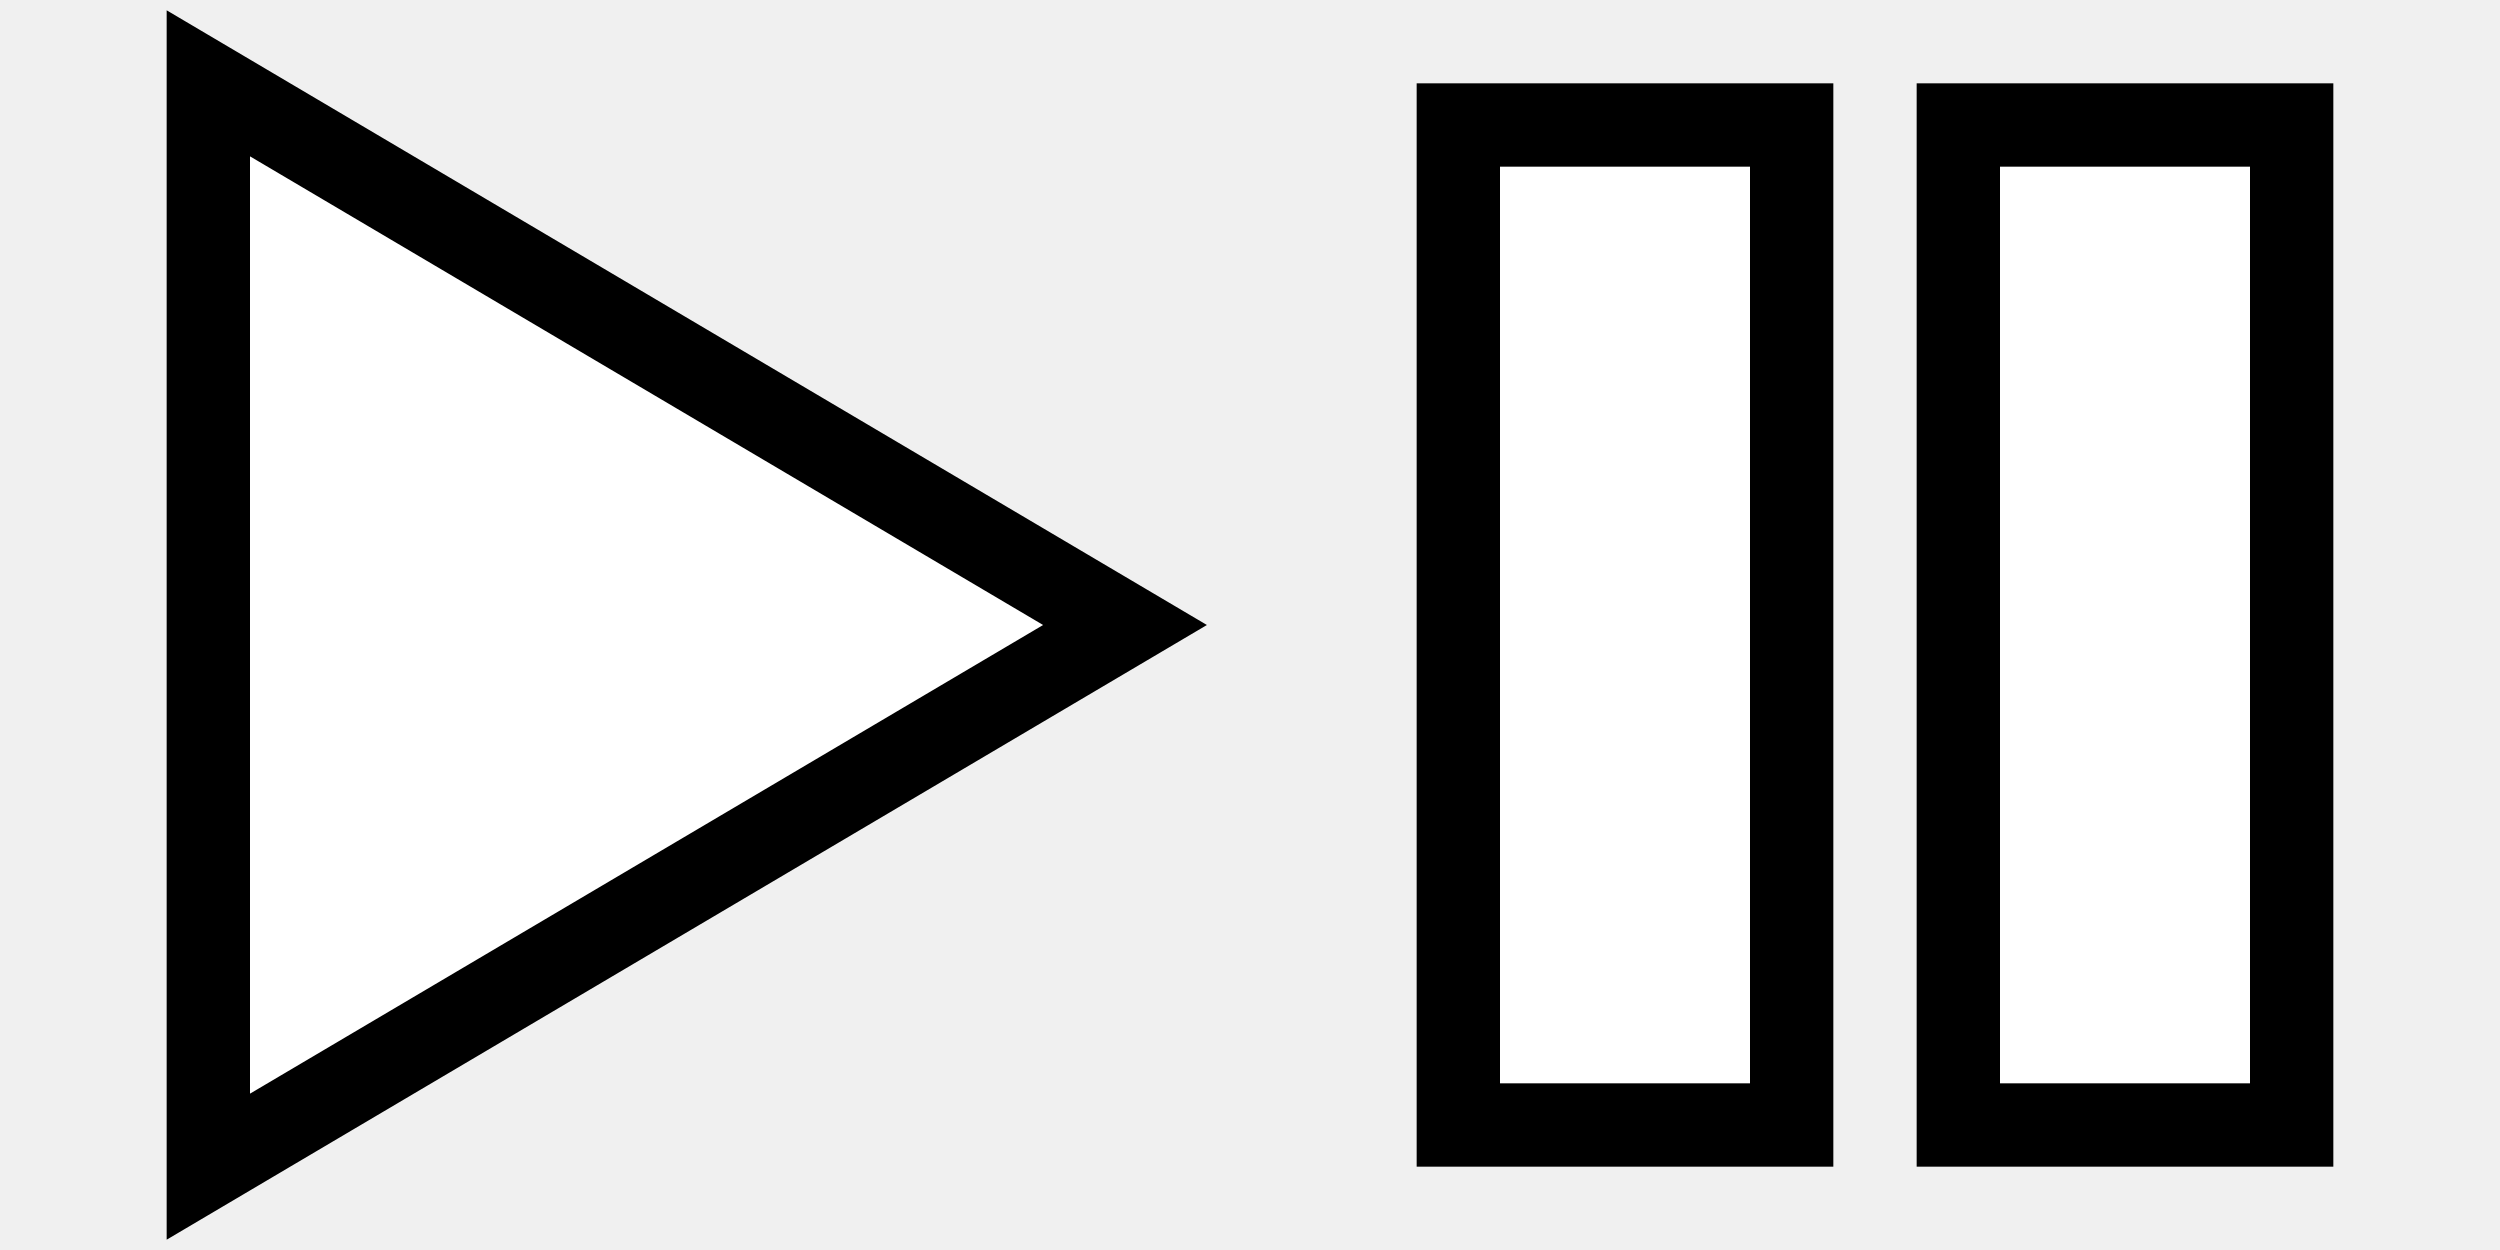
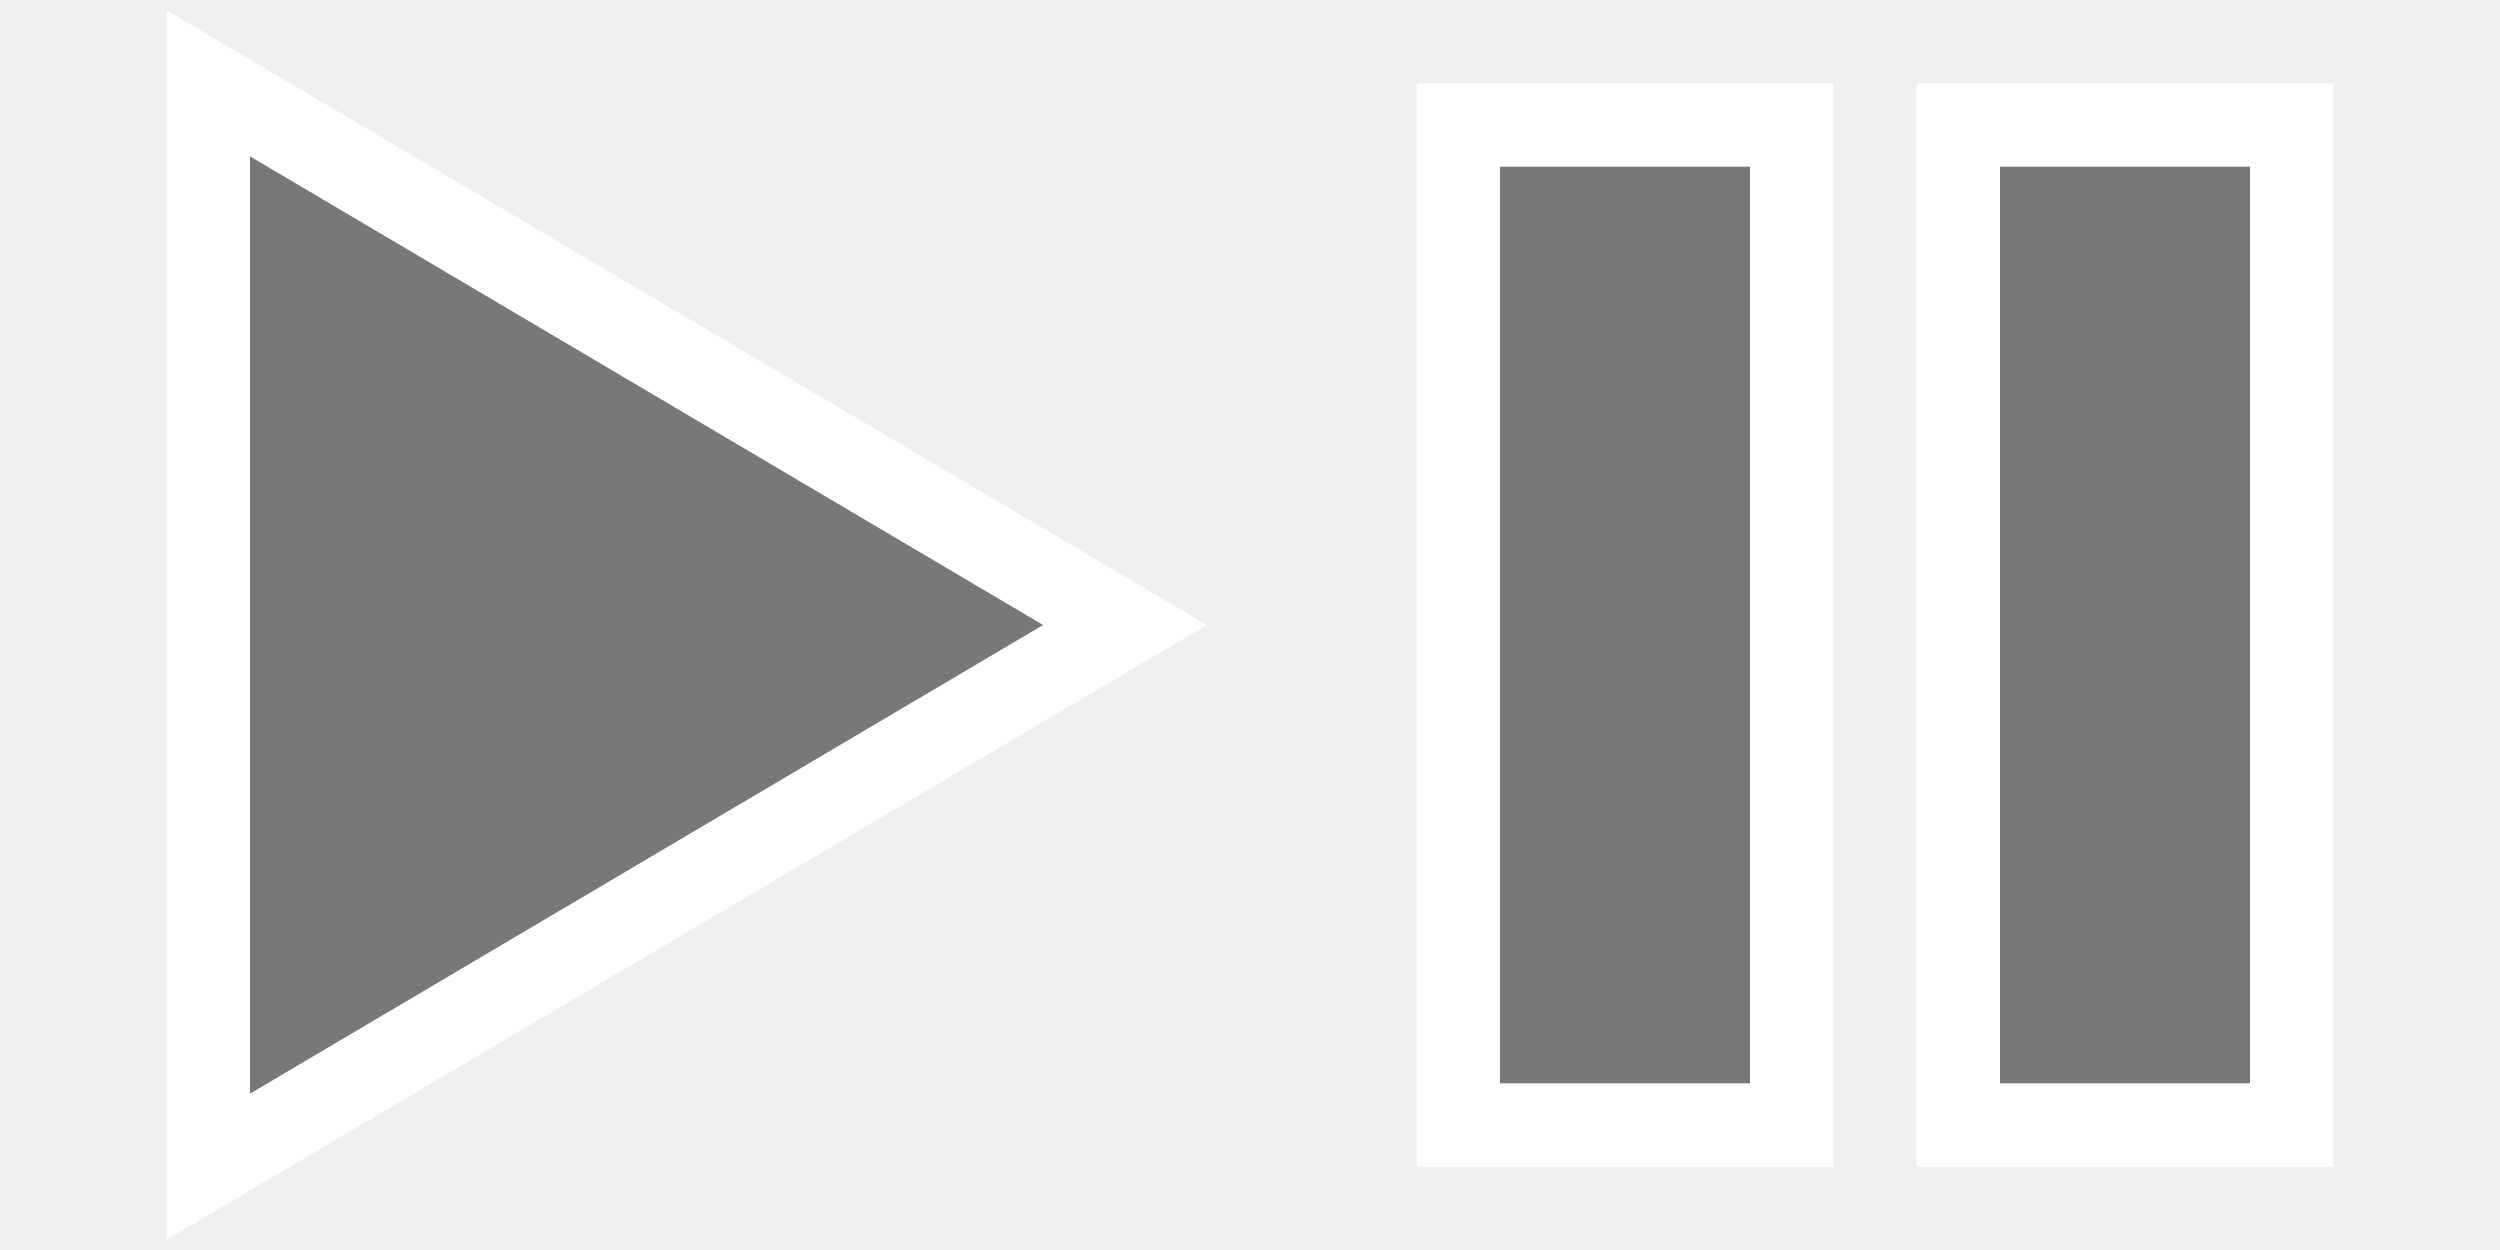
<svg xmlns="http://www.w3.org/2000/svg" version="1.1" width="60" height="30">
-   <polygon points="5,2 5,28 27,15" stroke="#000" stroke-width="2" fill="#fff" />
-   <rect x="35" y="3" width="8" height="24" stroke="#000" stroke-width="2" fill="#fff" />
-   <rect x="47" y="3" width="8" height="24" stroke="#000" stroke-width="2" fill="#fff" />
+   <polygon points="5,2 5,28 27,15" stroke="#fff" stroke-width="2" fill="#000" fill-opacity="0.5" />
+   <rect x="35" y="3" width="8" height="24" stroke="#fff" stroke-width="2" fill="#000" fill-opacity="0.5" />
+   <rect x="47" y="3" width="8" height="24" stroke="#fff" stroke-width="2" fill="#000" fill-opacity="0.5" />
</svg>
